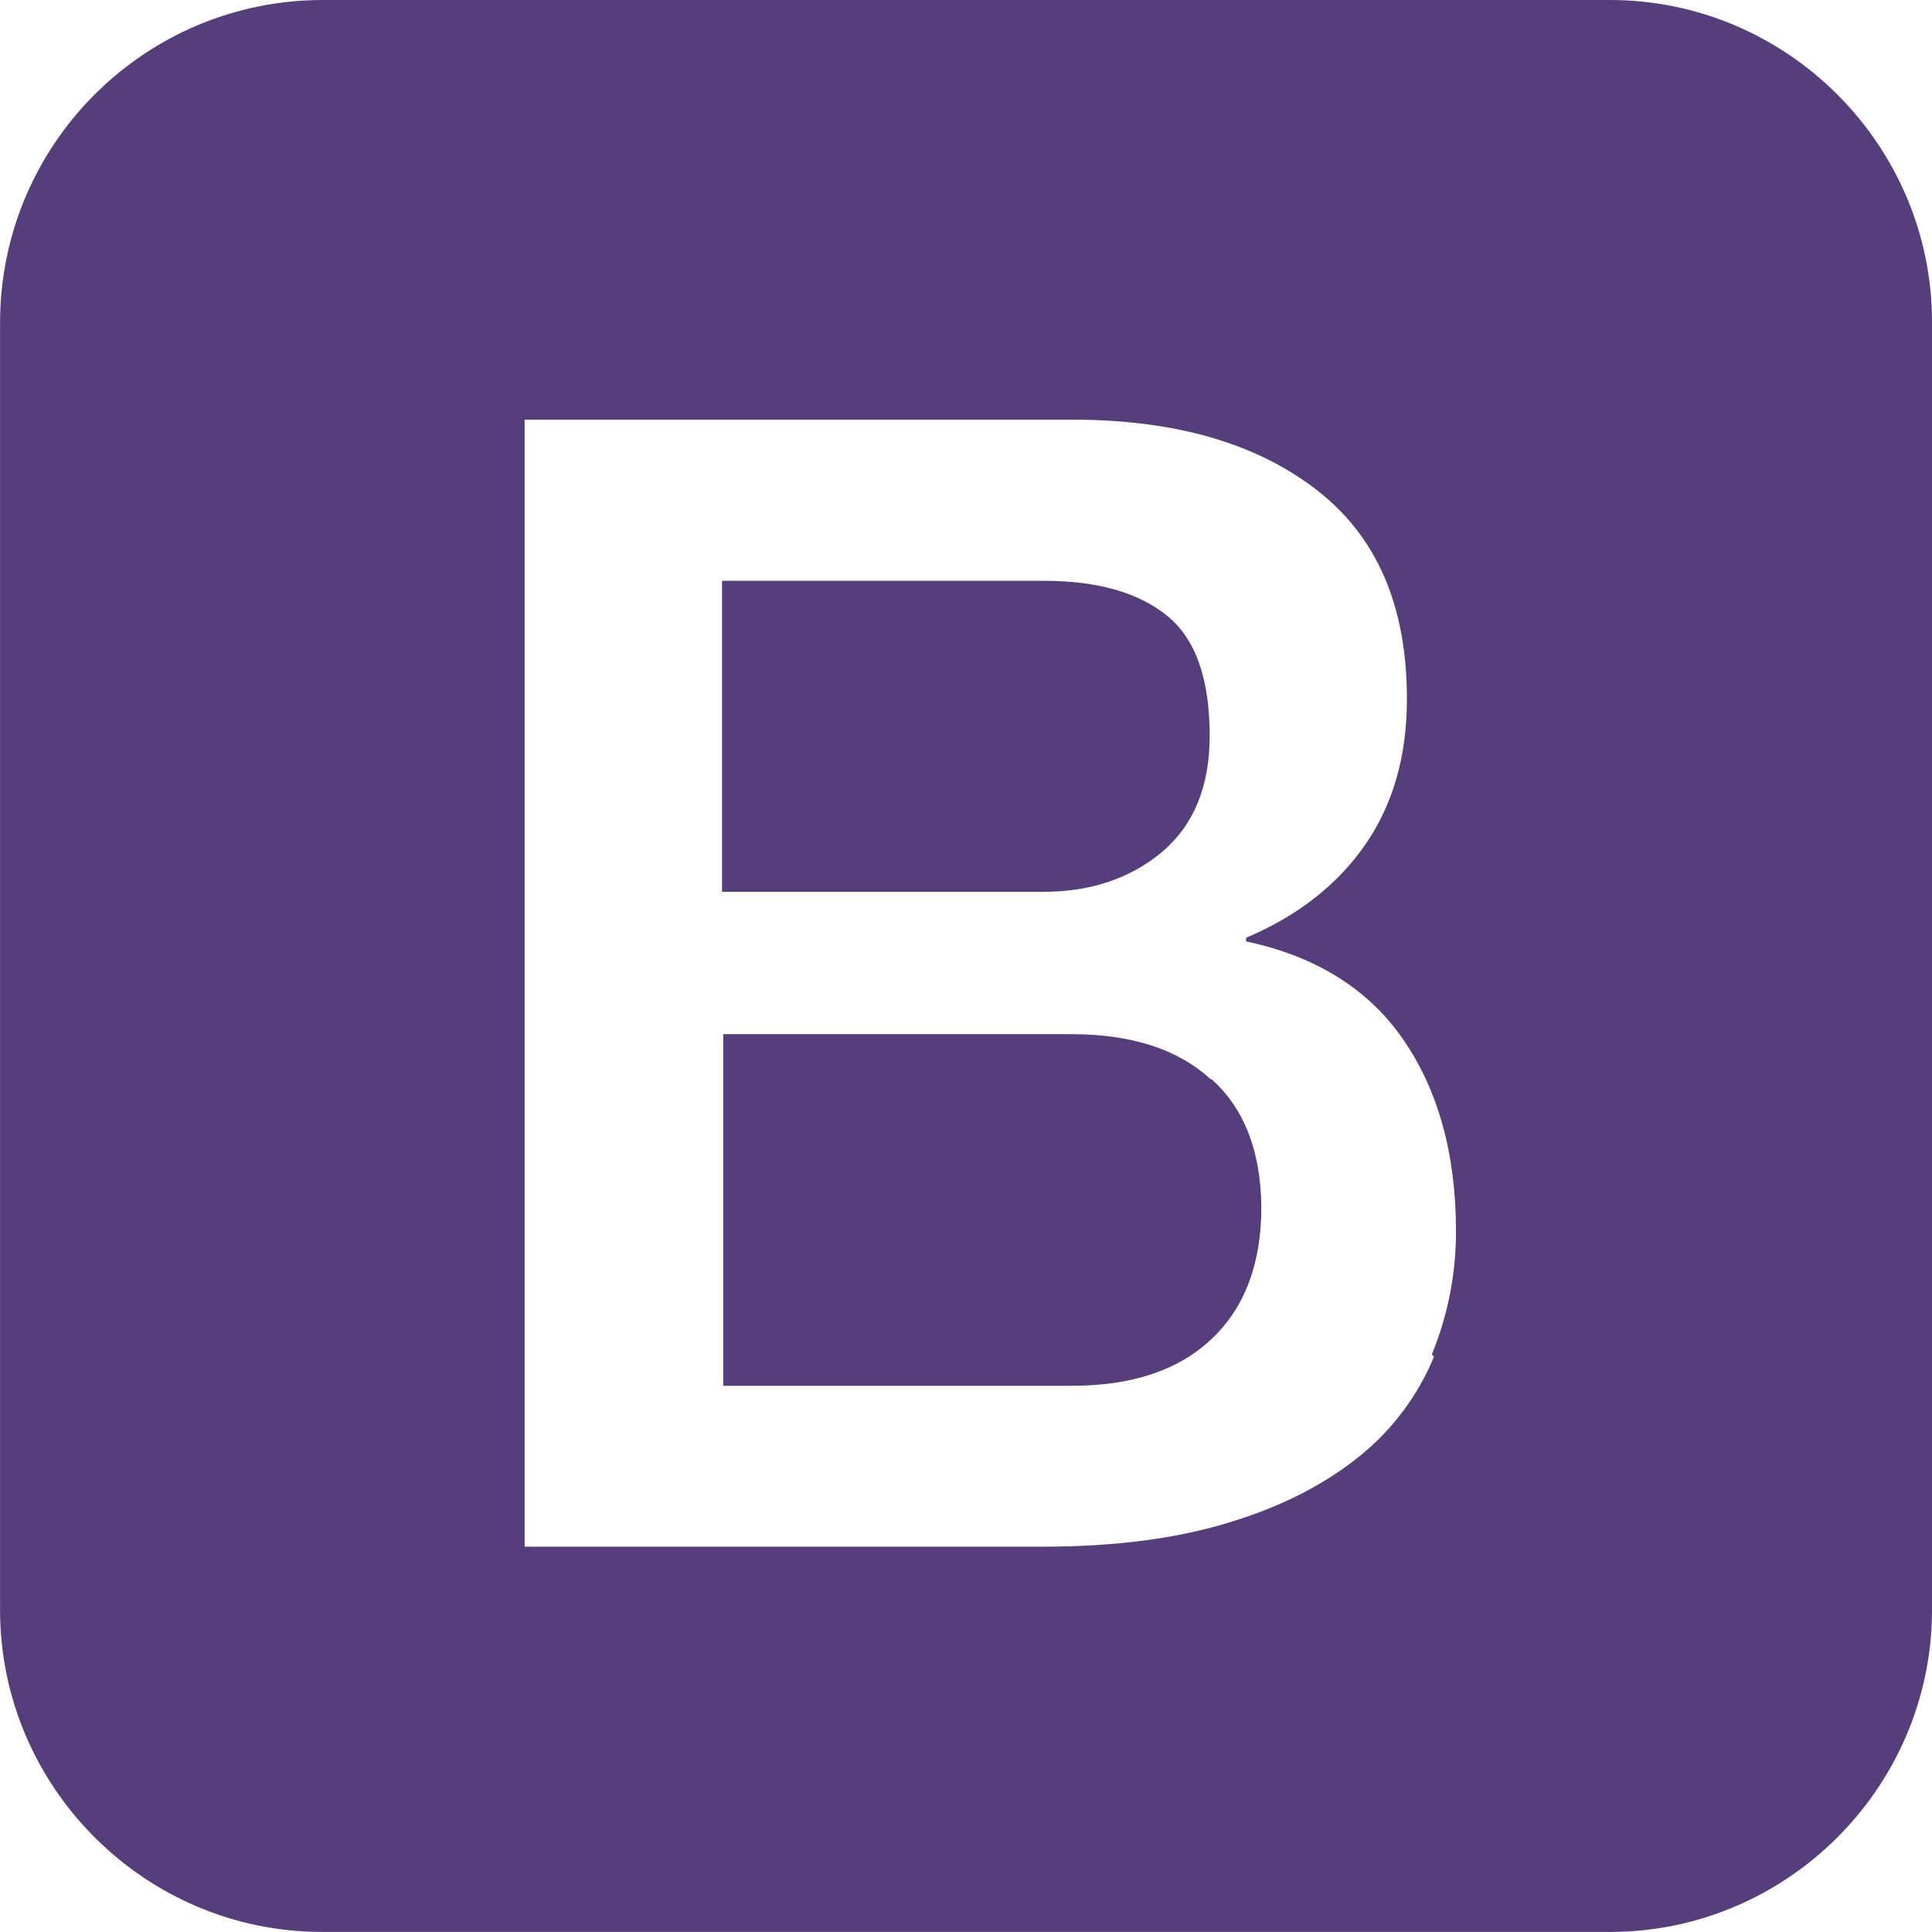
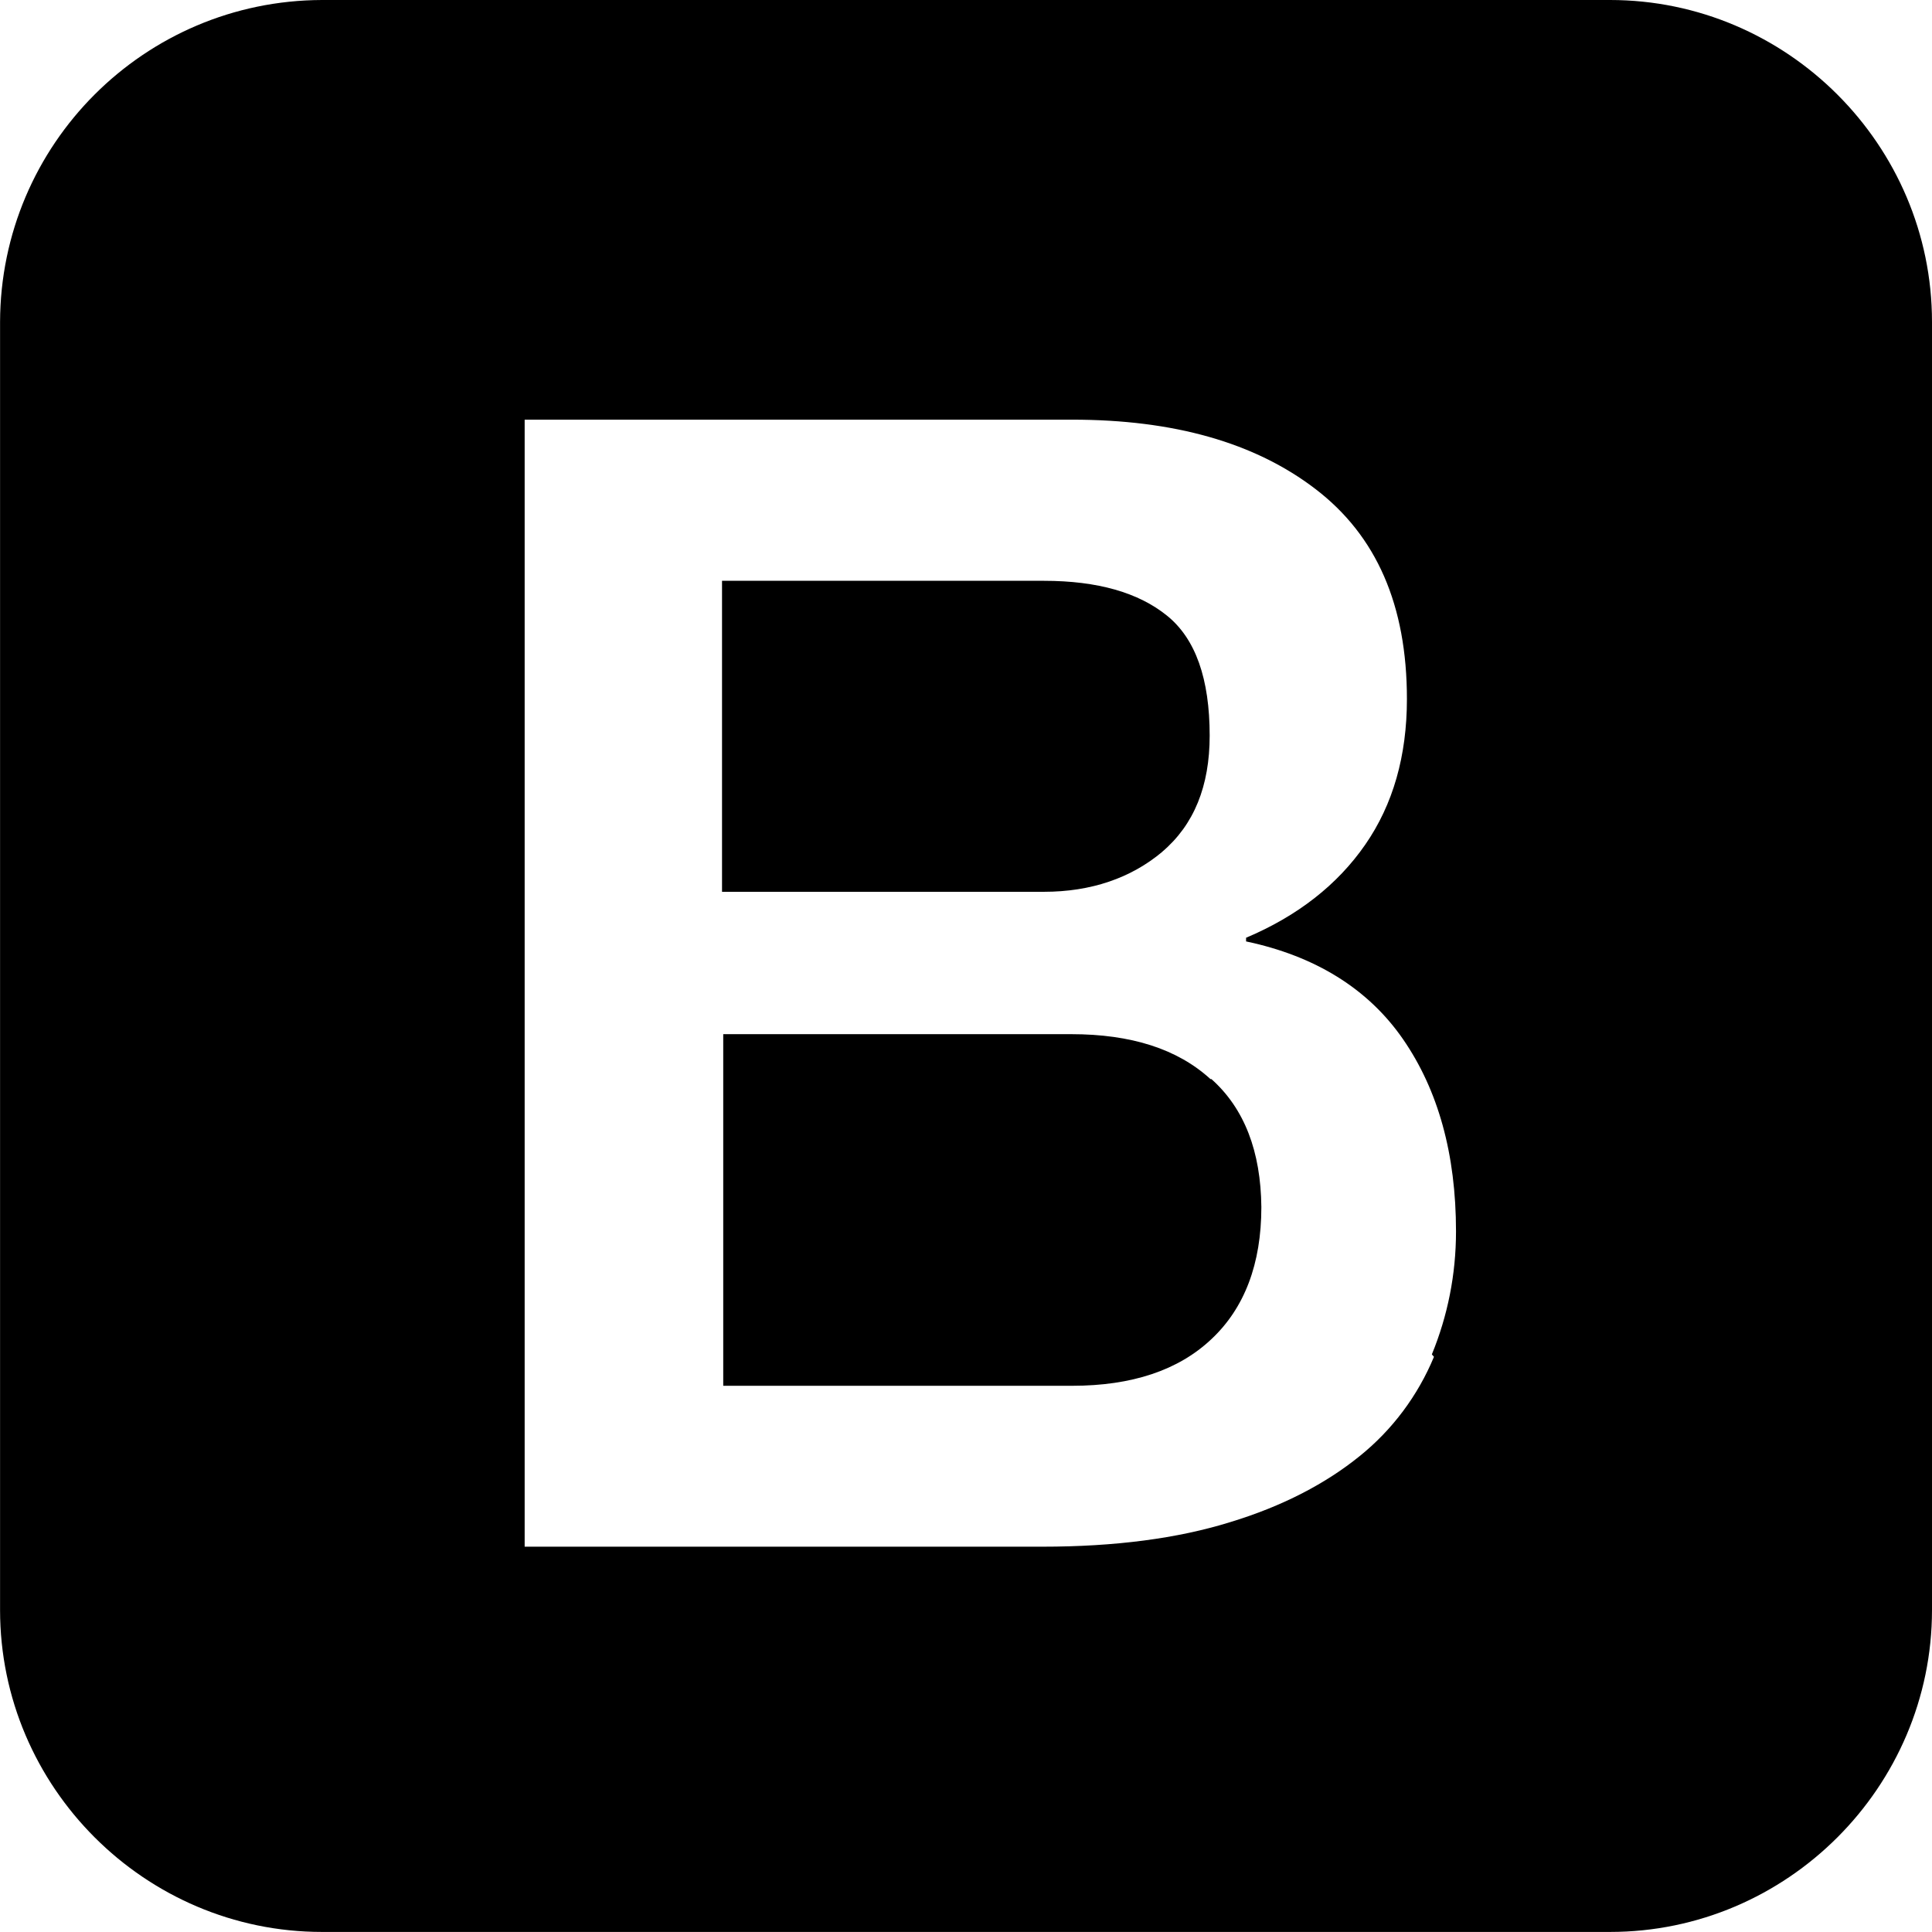
<svg xmlns="http://www.w3.org/2000/svg" version="1.1" width="32" height="32" viewBox="0 0 32 32">
-   <path fill="#563d7c" d="M26.667 0h-21.333c-2.943 0.008-5.325 2.391-5.333 5.333v21.333c0 2.933 2.4 5.333 5.333 5.333h21.333c2.933 0 5.333-2.4 5.333-5.333v-21.333c0-2.933-2.4-5.333-5.333-5.333zM23.751 22.473c-0.267 0.643-0.689 1.209-1.231 1.645-0.56 0.453-1.269 0.827-2.143 1.093-0.872 0.271-1.909 0.407-3.111 0.407h-8.576v-18.667h9.069c1.677 0 3.021 0.377 4.027 1.147 1.013 0.773 1.517 1.925 1.517 3.48 0 0.94-0.229 1.747-0.691 2.413-0.459 0.663-1.12 1.181-1.973 1.541v0.061c1.139 0.24 2.020 0.78 2.6 1.62s0.877 1.901 0.877 3.183c0 0.717-0.139 1.4-0.4 2.037zM20.049 17.873c-0.547-0.5-1.315-0.744-2.307-0.744h-5.763v5.824h5.779c0.987 0 1.76-0.256 2.307-0.773 0.547-0.513 0.827-1.245 0.827-2.187-0.009-0.92-0.28-1.632-0.827-2.12zM19.249 14.109c0.528-0.448 0.787-1.089 0.787-1.925 0-0.939-0.233-1.605-0.707-1.987-0.469-0.38-1.147-0.577-2.037-0.577h-5.333v5.151h5.333c0.777 0 1.44-0.227 1.957-0.661z" />
+   <path fill="current-color" d="M26.667 0h-21.333c-2.943 0.008-5.325 2.391-5.333 5.333v21.333c0 2.933 2.4 5.333 5.333 5.333h21.333c2.933 0 5.333-2.4 5.333-5.333v-21.333c0-2.933-2.4-5.333-5.333-5.333zM23.751 22.473c-0.267 0.643-0.689 1.209-1.231 1.645-0.56 0.453-1.269 0.827-2.143 1.093-0.872 0.271-1.909 0.407-3.111 0.407h-8.576v-18.667h9.069c1.677 0 3.021 0.377 4.027 1.147 1.013 0.773 1.517 1.925 1.517 3.48 0 0.94-0.229 1.747-0.691 2.413-0.459 0.663-1.12 1.181-1.973 1.541v0.061c1.139 0.24 2.020 0.78 2.6 1.62s0.877 1.901 0.877 3.183c0 0.717-0.139 1.4-0.4 2.037zM20.049 17.873c-0.547-0.5-1.315-0.744-2.307-0.744h-5.763v5.824h5.779c0.987 0 1.76-0.256 2.307-0.773 0.547-0.513 0.827-1.245 0.827-2.187-0.009-0.92-0.28-1.632-0.827-2.12zM19.249 14.109c0.528-0.448 0.787-1.089 0.787-1.925 0-0.939-0.233-1.605-0.707-1.987-0.469-0.38-1.147-0.577-2.037-0.577h-5.333v5.151h5.333c0.777 0 1.44-0.227 1.957-0.661z" />
</svg>
